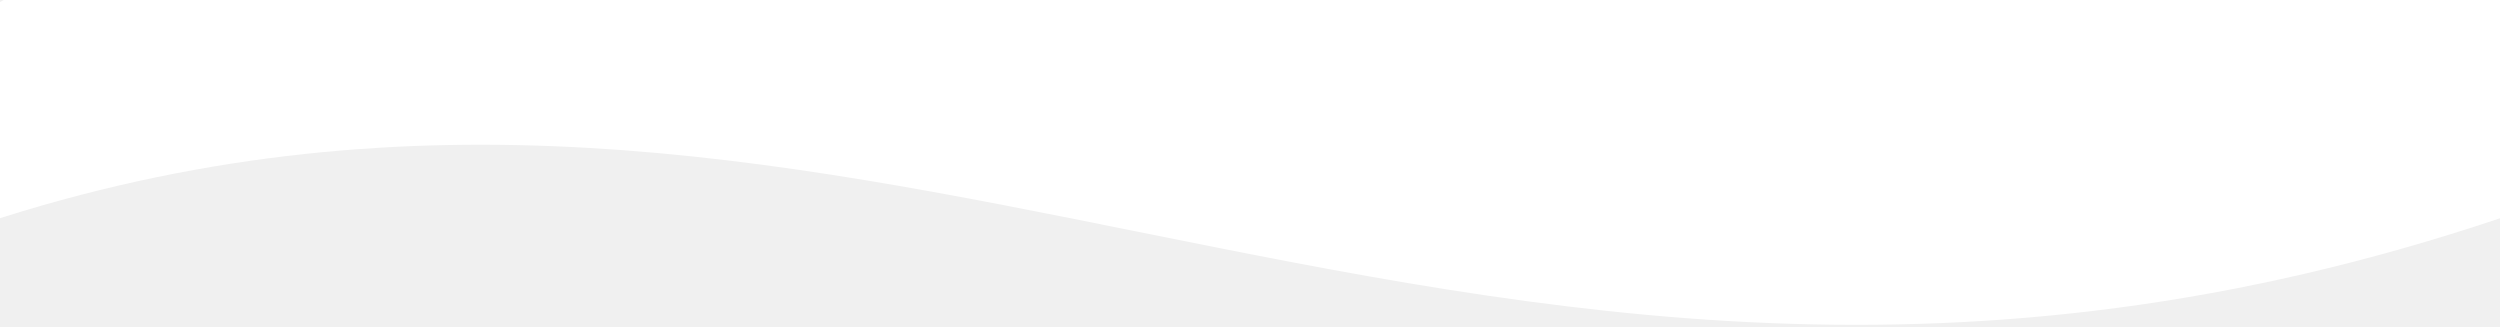
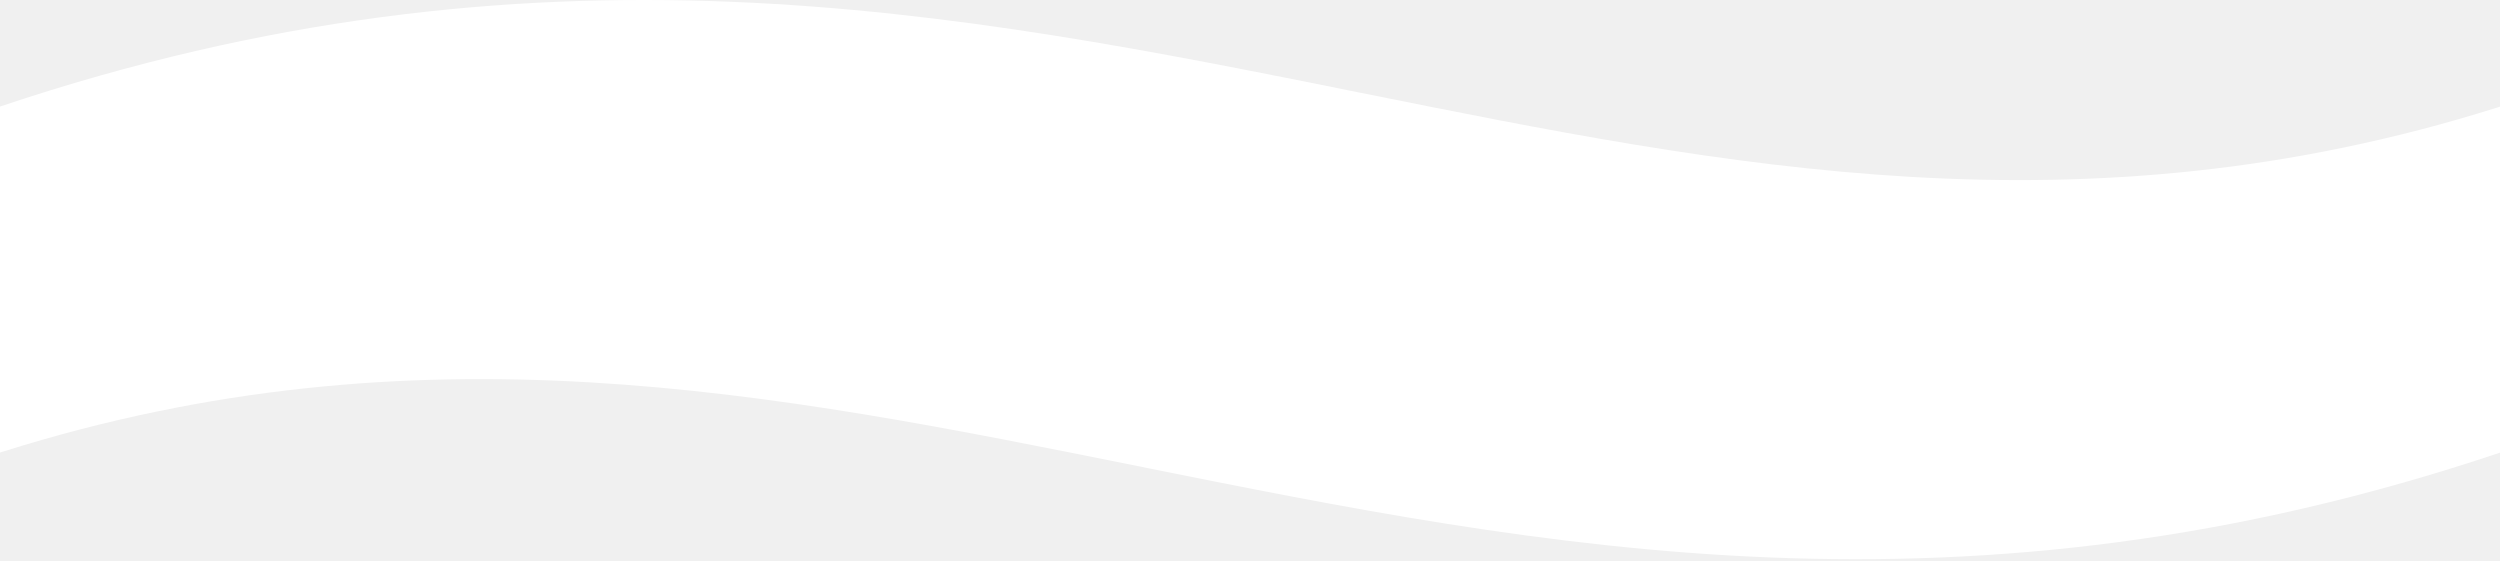
- <svg xmlns="http://www.w3.org/2000/svg" width="1440" height="188" viewBox="0 0 1440 188" fill="none">
-   <path fill-rule="evenodd" clip-rule="evenodd" d="M0 125.662V1.195C1.379 0.412 2.111 7.62939e-06 2.111 7.62939e-06H1440V125.711C1131.51 229.324 889.139 180.529 655.851 133.564C444.602 91.035 240.804 50.006 2.111 125C1.405 125.222 0.702 125.443 0 125.662Z" fill="white" />
+ <svg xmlns="http://www.w3.org/2000/svg" width="1440" height="323" viewBox="0 0 1440 323" fill="none">
+   <path fill-rule="evenodd" clip-rule="evenodd" d="M1440 135V61.441L1437.89 62.104C1199.2 137.097 995.398 96.069 784.149 53.54C550.861 6.575 308.488 -42.22 0 61.393V136.195V187.104V260.662C0.702 260.443 1.405 260.222 2.111 260C240.804 185.006 444.602 226.035 655.851 268.564C889.139 315.529 1131.51 364.324 1440 260.711V185.909V135Z" fill="white" />
</svg>
